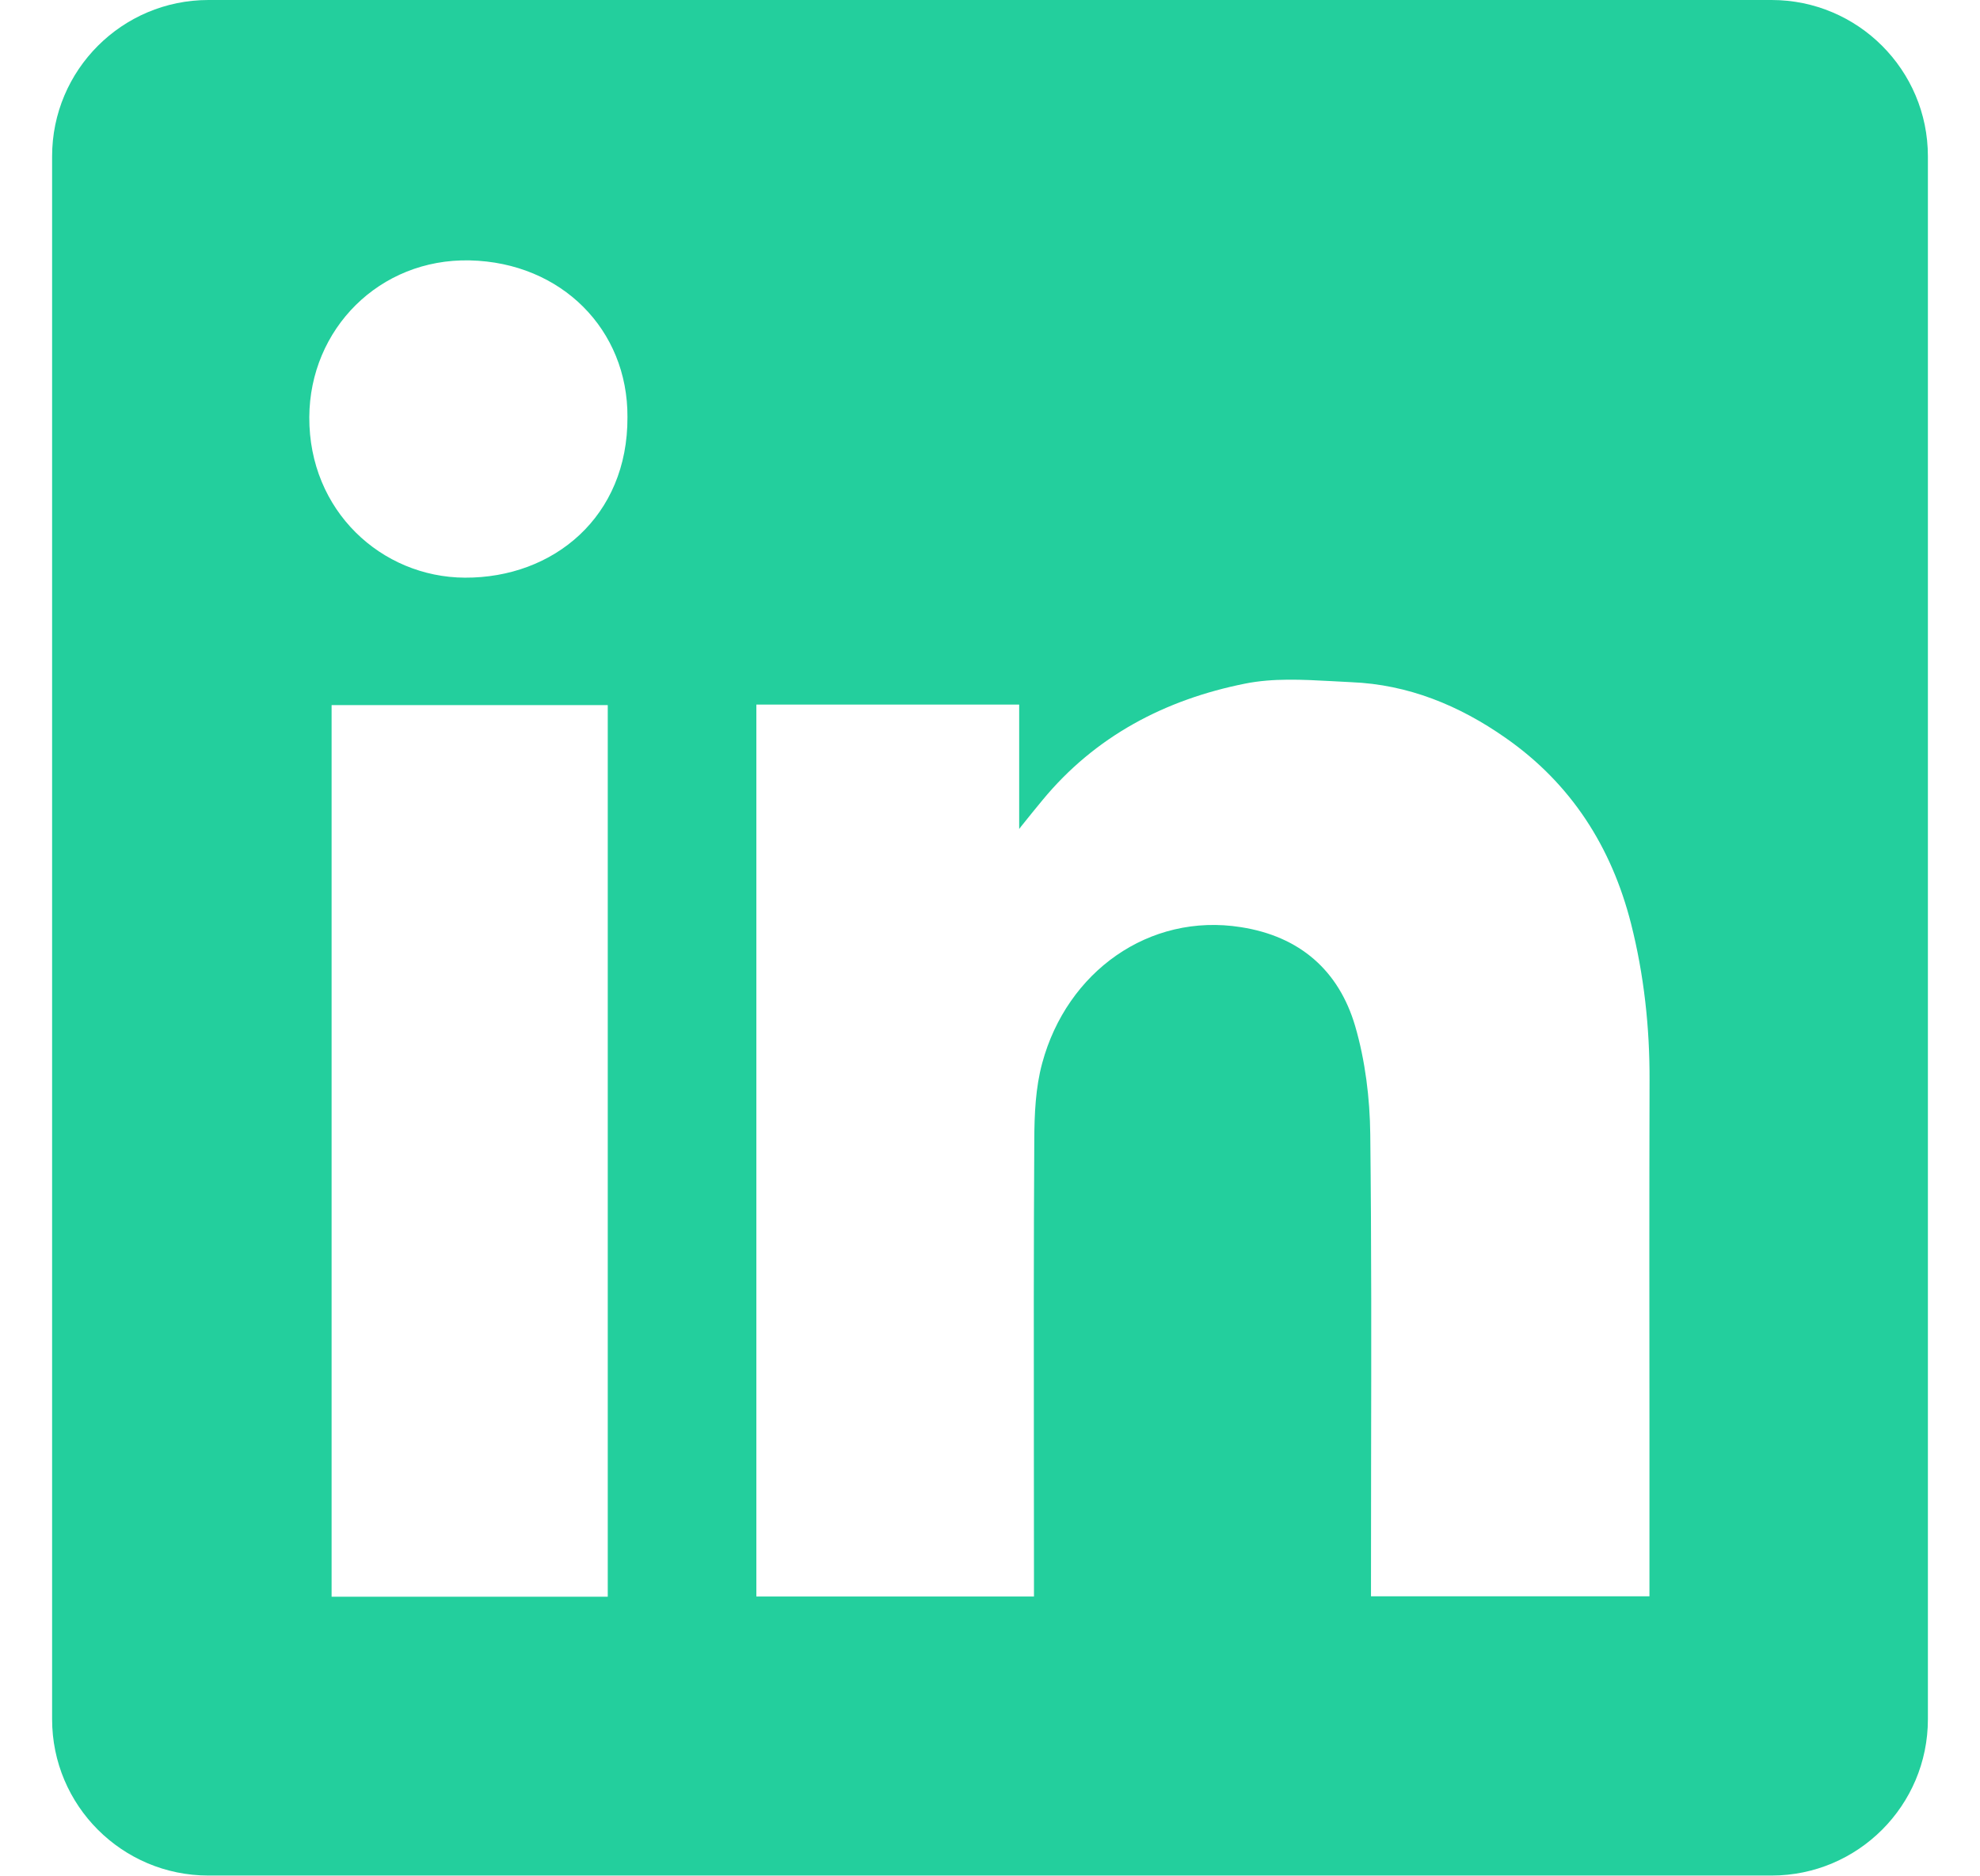
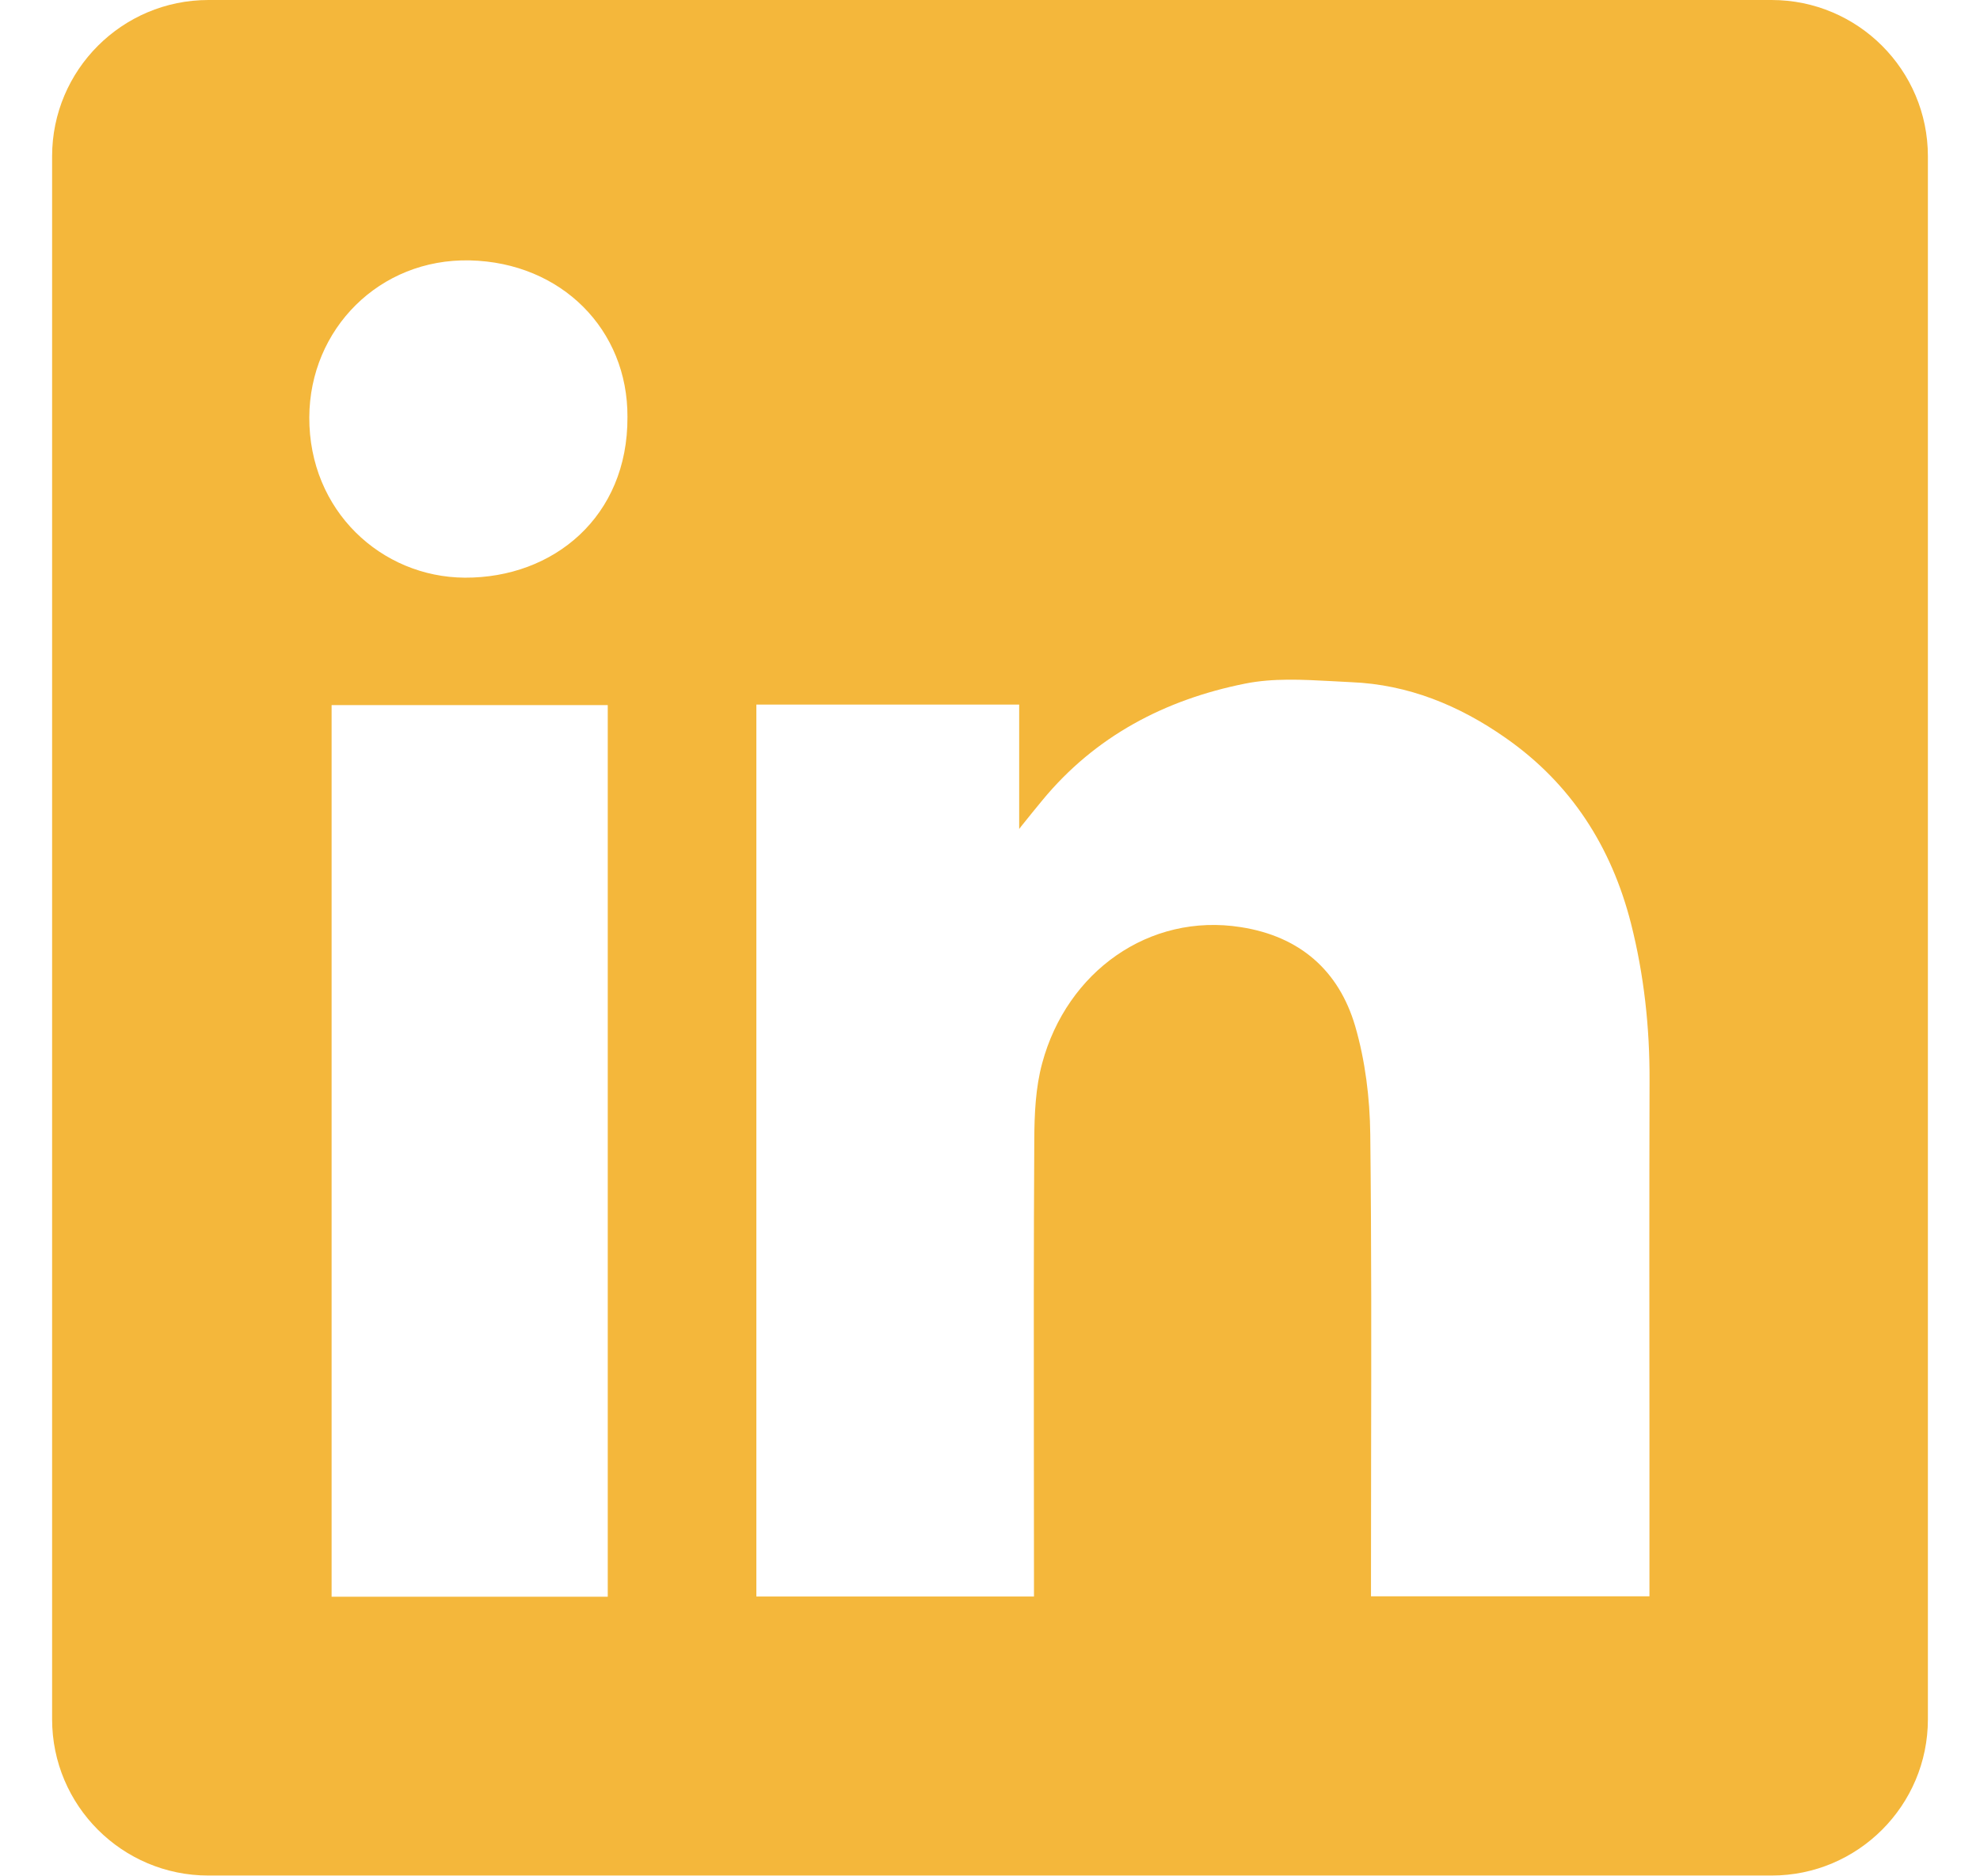
<svg xmlns="http://www.w3.org/2000/svg" width="19" height="18" viewBox="0 0 19 18" fill="none">
-   <path id="Vector" fill-rule="evenodd" clip-rule="evenodd" d="M2 0C1.172 0 0.5 0.672 0.5 1.5V16.5C0.5 17.328 1.172 18 2 18H17C17.828 18 18.5 17.328 18.5 16.5V1.5C18.5 0.672 17.828 0 17 0H2ZM6.021 4.003C6.026 4.959 5.311 5.548 4.461 5.544C3.661 5.54 2.964 4.903 2.968 4.004C2.972 3.159 3.64 2.48 4.508 2.499C5.388 2.519 6.026 3.165 6.021 4.003ZM9.78 6.762H7.26H7.258V15.322H9.922V15.122C9.922 14.742 9.921 14.362 9.921 13.982C9.92 12.968 9.919 11.953 9.925 10.94C9.926 10.694 9.937 10.438 10.001 10.203C10.238 9.325 11.027 8.759 11.907 8.898C12.473 8.986 12.847 9.314 13.004 9.847C13.101 10.18 13.145 10.539 13.149 10.886C13.161 11.934 13.159 12.982 13.157 14.029C13.157 14.399 13.156 14.769 13.156 15.139V15.32H15.828V15.115C15.828 14.663 15.828 14.211 15.828 13.759C15.827 12.63 15.826 11.5 15.829 10.37C15.831 9.86 15.776 9.356 15.651 8.863C15.464 8.129 15.077 7.521 14.448 7.082C14.003 6.77 13.513 6.569 12.966 6.547C12.904 6.544 12.841 6.541 12.778 6.537C12.498 6.522 12.214 6.507 11.947 6.561C11.182 6.714 10.51 7.064 10.002 7.681C9.943 7.752 9.885 7.824 9.799 7.931L9.78 7.956V6.762ZM3.182 15.324H5.832V6.767H3.182V15.324Z" fill="#23CF9D" />
+   <path id="Vector" fill-rule="evenodd" clip-rule="evenodd" d="M2 0C1.172 0 0.5 0.672 0.5 1.5V16.5C0.5 17.328 1.172 18 2 18H17C17.828 18 18.5 17.328 18.5 16.5V1.5C18.5 0.672 17.828 0 17 0H2ZM6.021 4.003C6.026 4.959 5.311 5.548 4.461 5.544C3.661 5.54 2.964 4.903 2.968 4.004C2.972 3.159 3.64 2.48 4.508 2.499C5.388 2.519 6.026 3.165 6.021 4.003ZM9.78 6.762H7.26H7.258V15.322H9.922V15.122C9.922 14.742 9.921 14.362 9.921 13.982C9.92 12.968 9.919 11.953 9.925 10.94C9.926 10.694 9.937 10.438 10.001 10.203C10.238 9.325 11.027 8.759 11.907 8.898C12.473 8.986 12.847 9.314 13.004 9.847C13.101 10.18 13.145 10.539 13.149 10.886C13.161 11.934 13.159 12.982 13.157 14.029C13.157 14.399 13.156 14.769 13.156 15.139V15.32H15.828V15.115C15.828 14.663 15.828 14.211 15.828 13.759C15.827 12.63 15.826 11.5 15.829 10.37C15.831 9.86 15.776 9.356 15.651 8.863C15.464 8.129 15.077 7.521 14.448 7.082C14.003 6.77 13.513 6.569 12.966 6.547C12.904 6.544 12.841 6.541 12.778 6.537C12.498 6.522 12.214 6.507 11.947 6.561C11.182 6.714 10.51 7.064 10.002 7.681C9.943 7.752 9.885 7.824 9.799 7.931L9.78 7.956V6.762ZM3.182 15.324H5.832V6.767H3.182V15.324Z" fill="#F4B73B" />
</svg>
